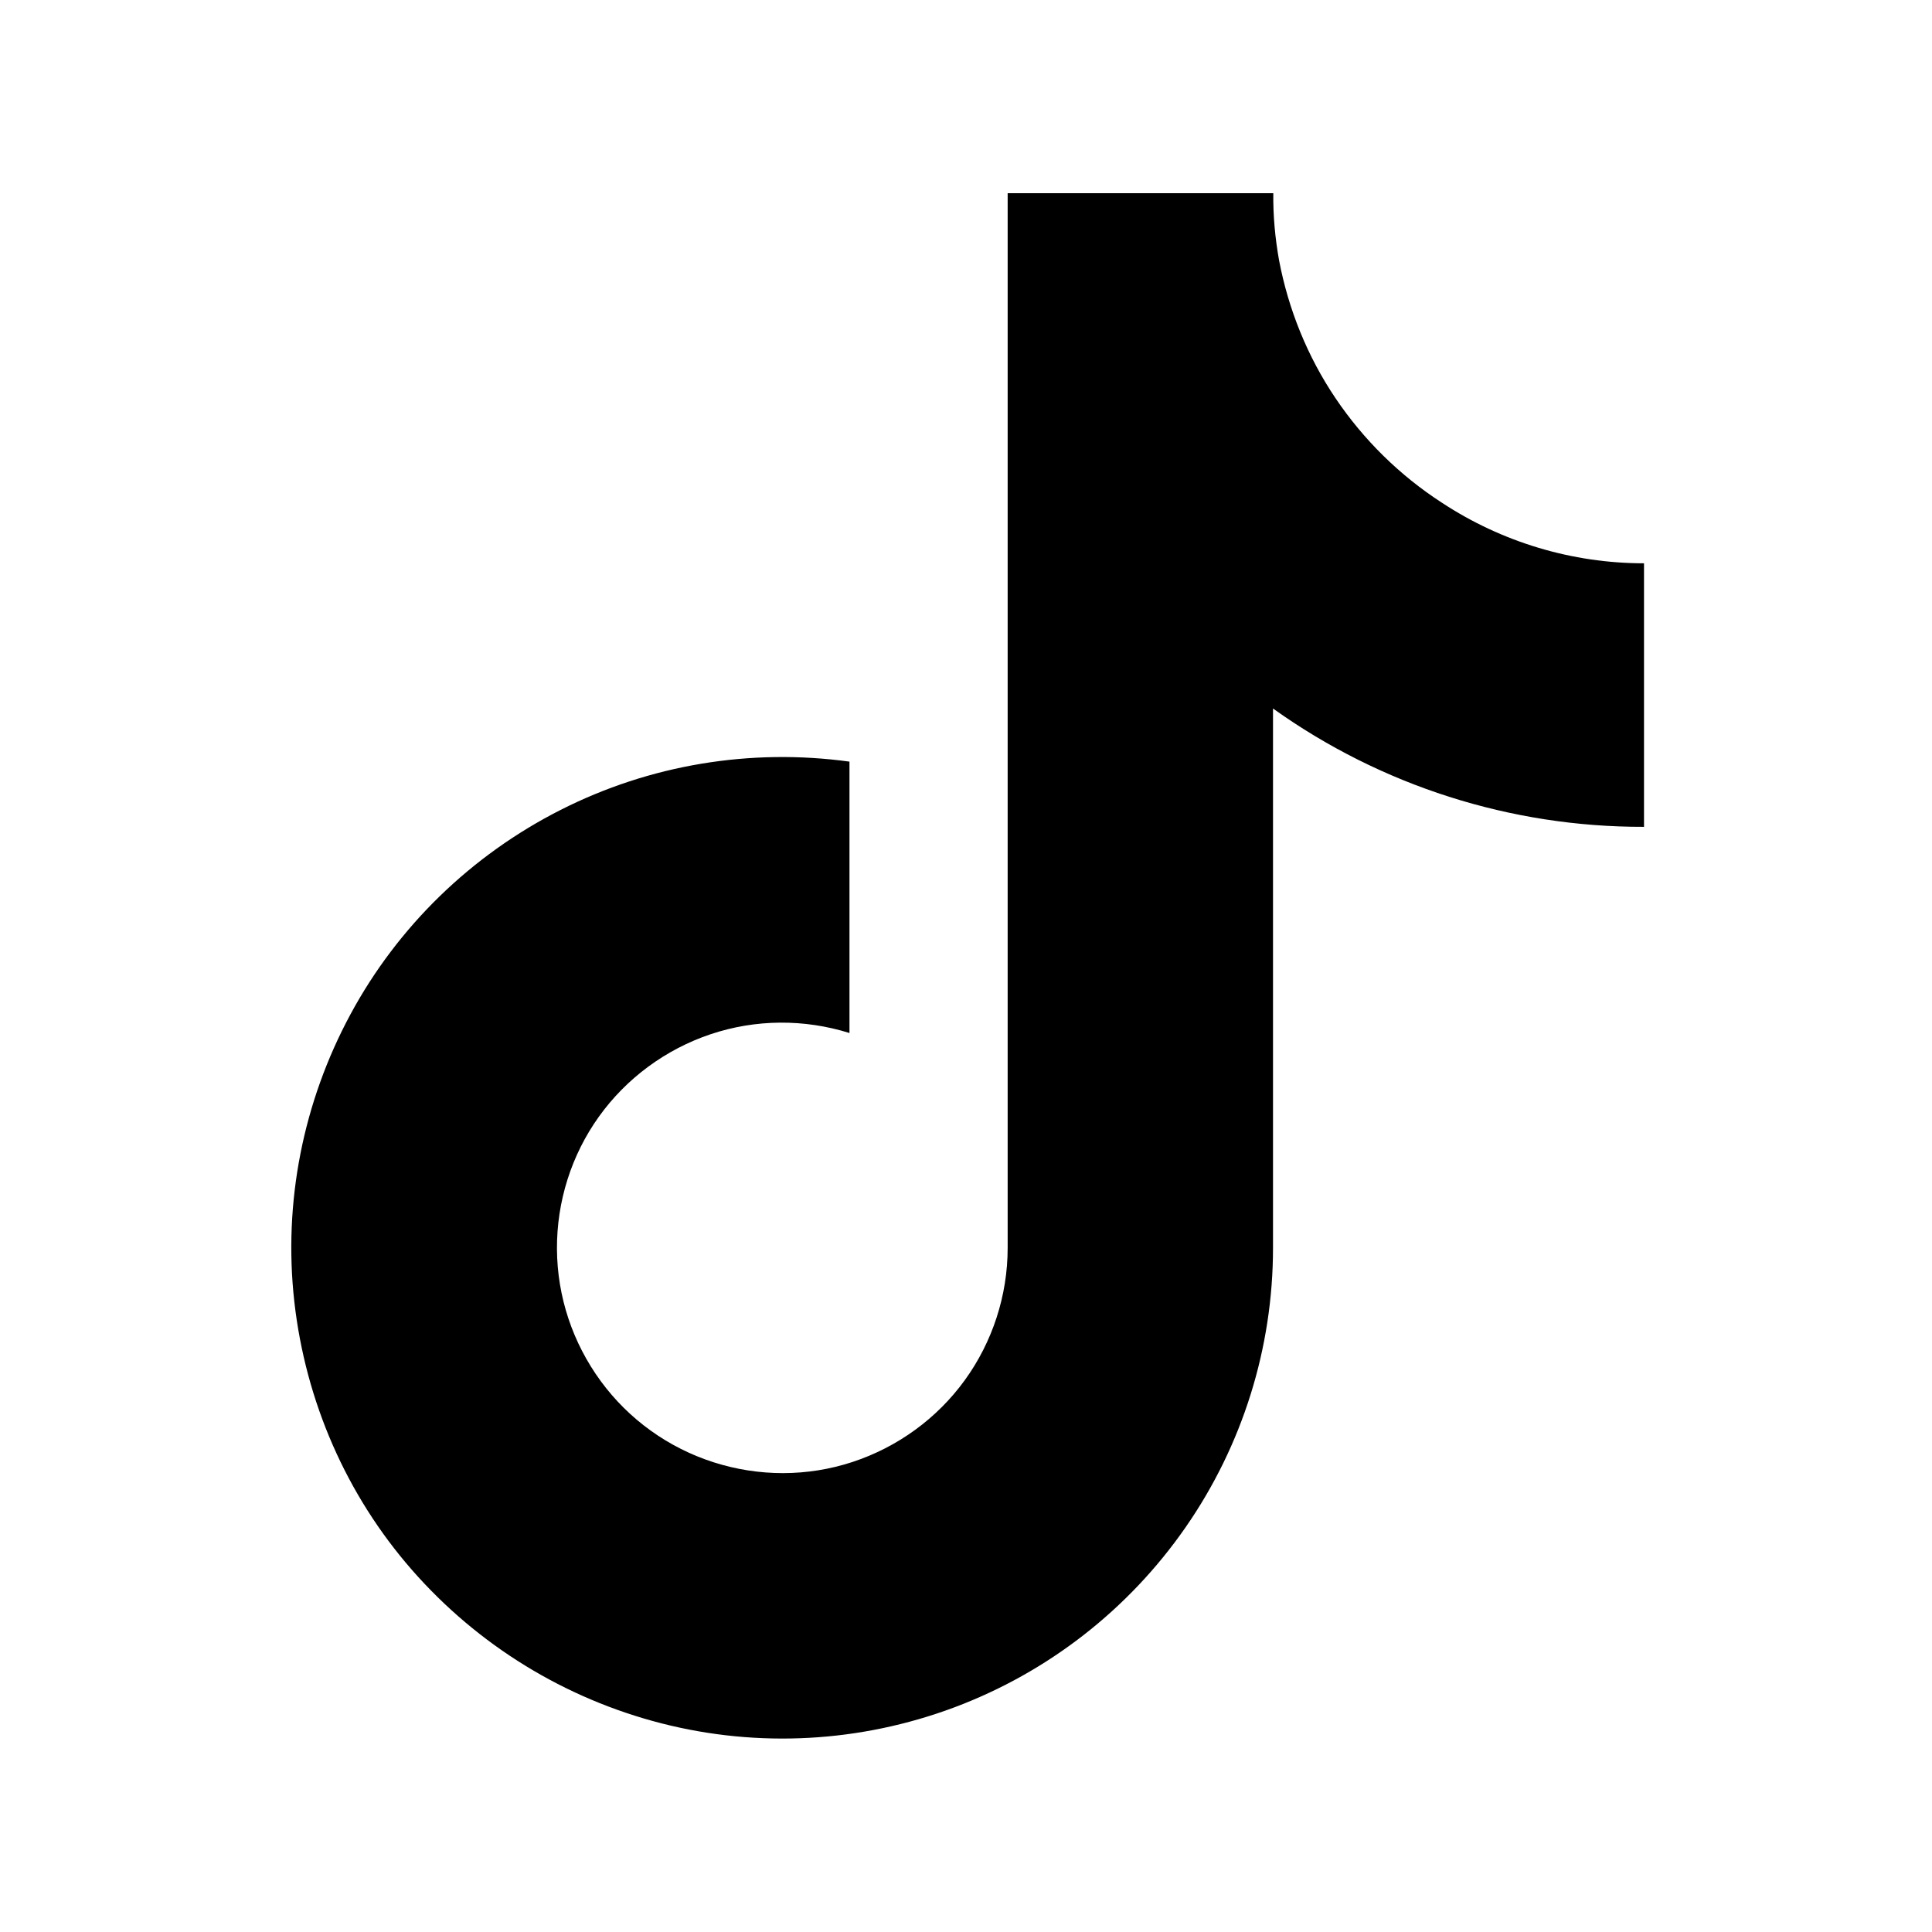
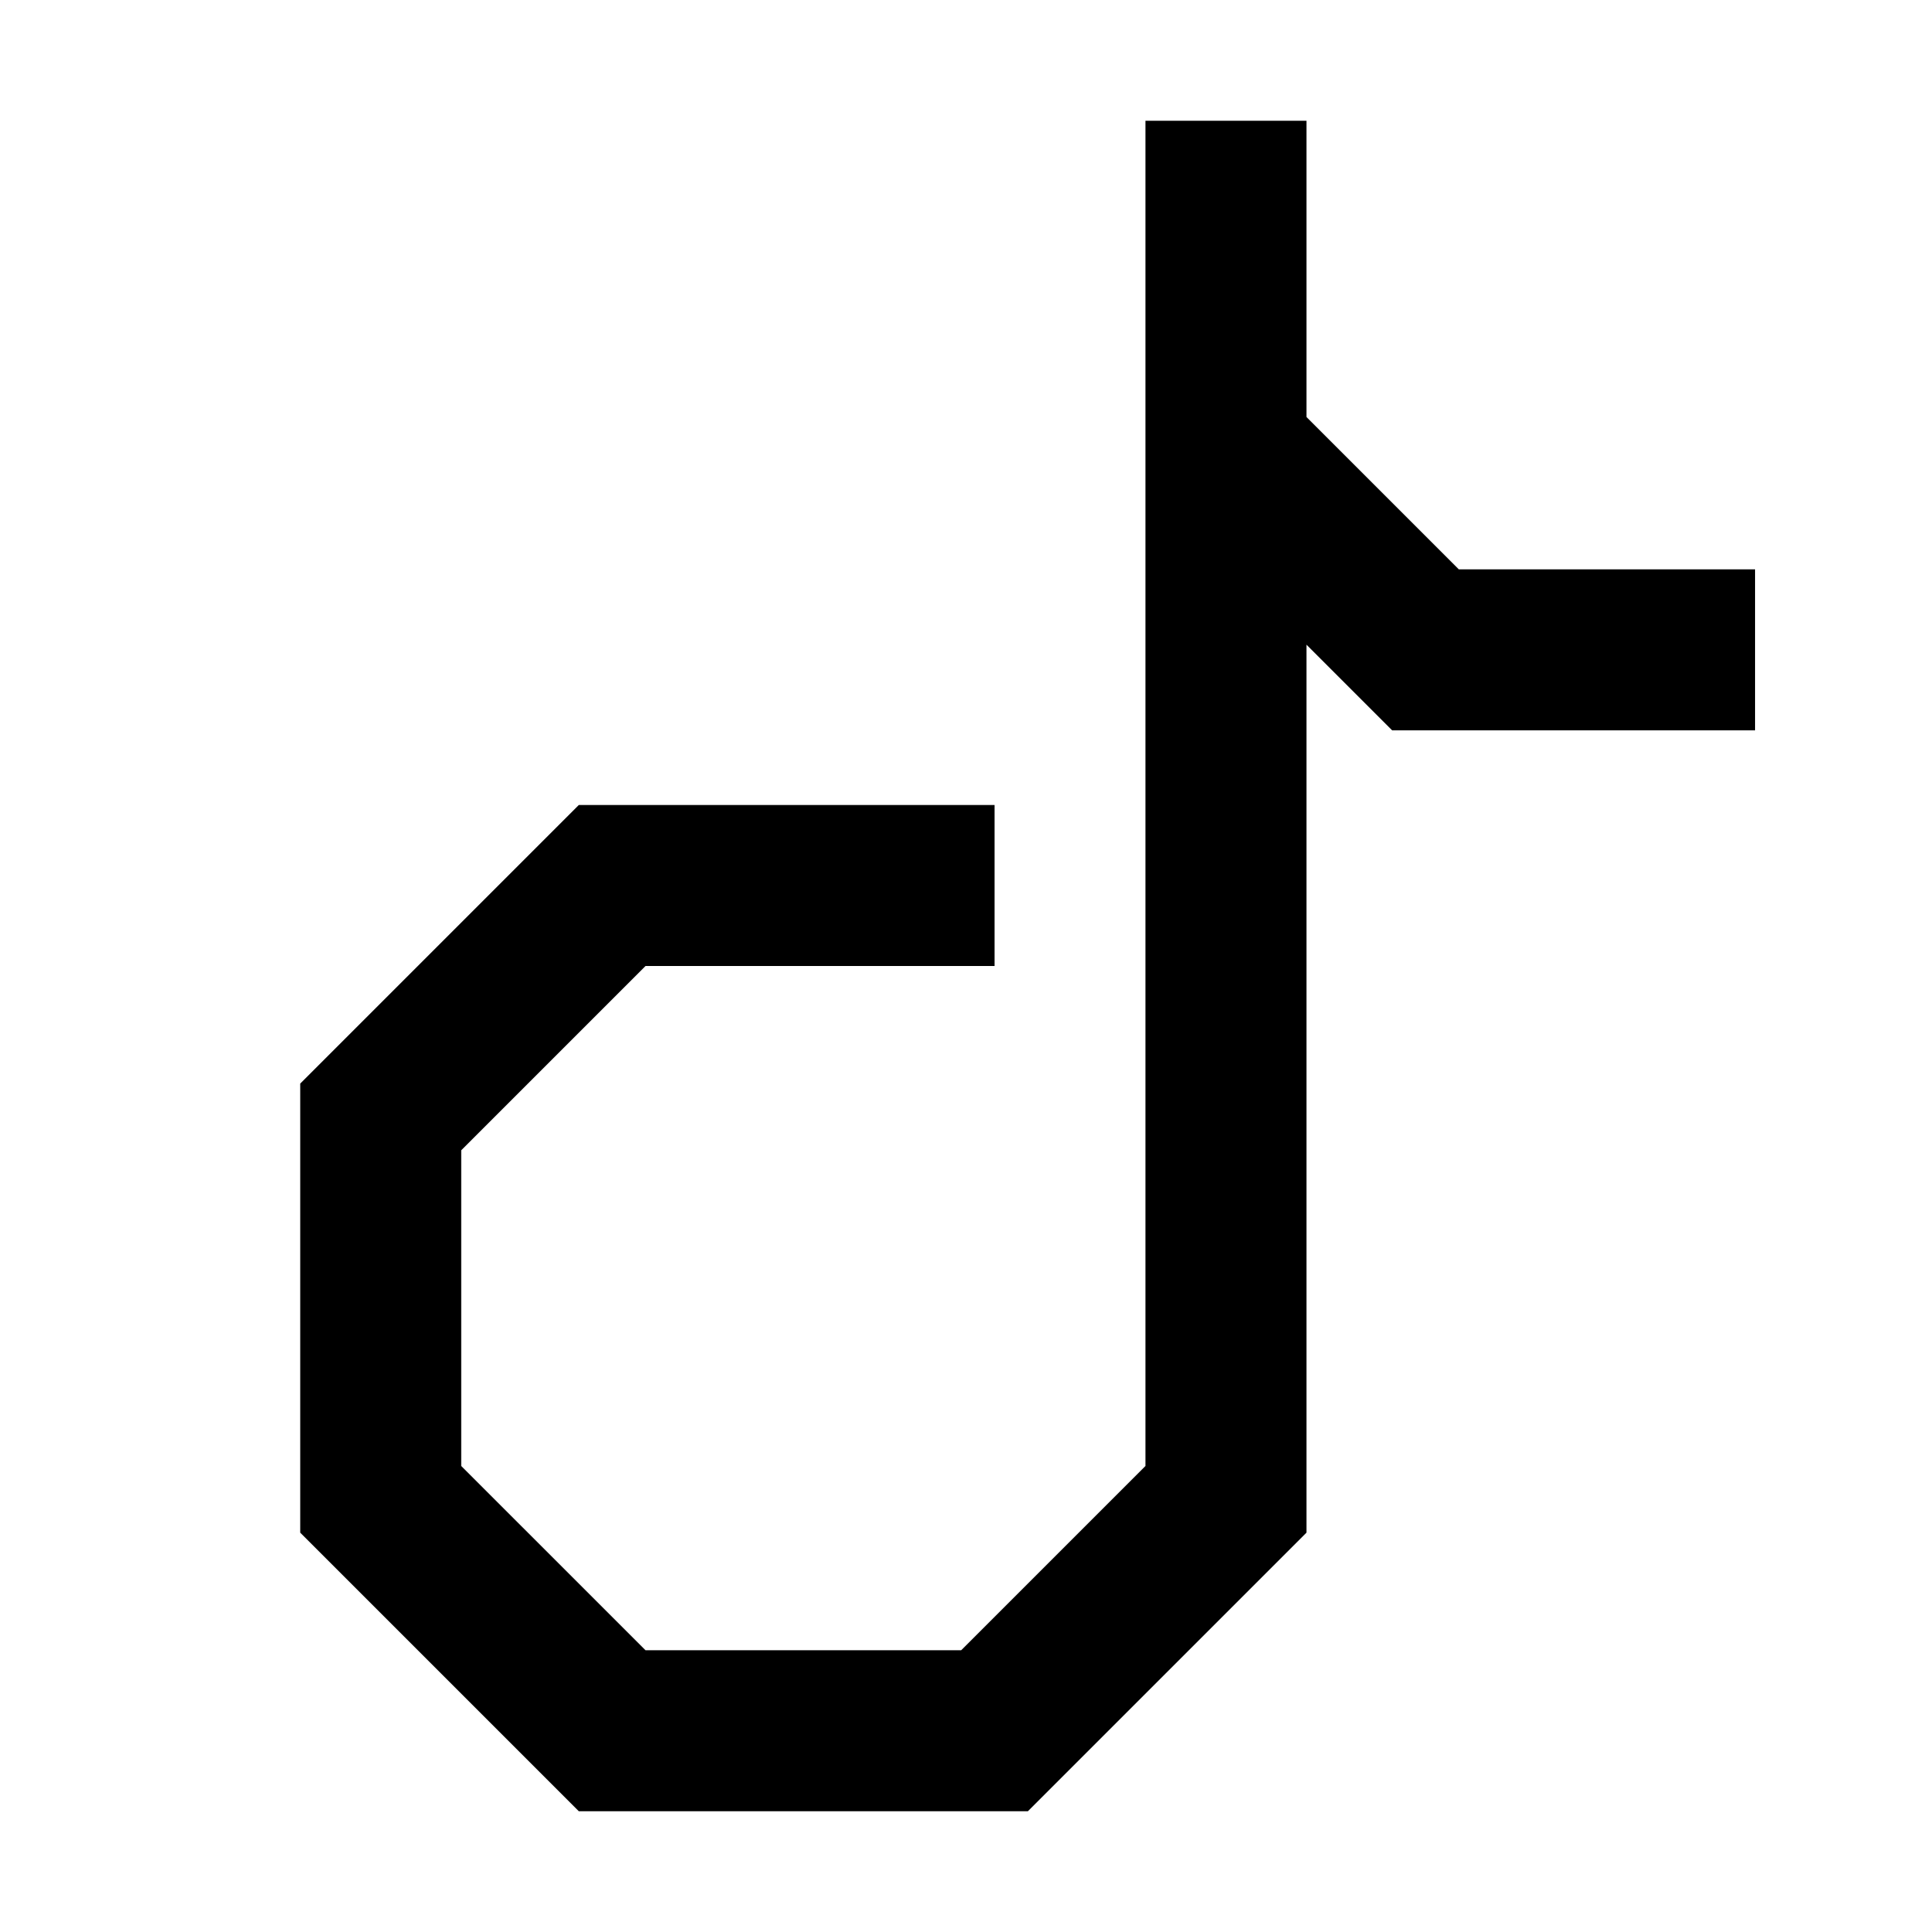
- <svg xmlns="http://www.w3.org/2000/svg" viewBox="0 0 640 640">
-   <path d="M544.5 273.9C500.5 274 457.5 260.3 421.7 234.7L421.7 413.4C421.7 446.5 411.6 478.8 392.7 506C373.8 533.2 347.1 554 316.1 565.6C285.1 577.2 251.3 579.1 219.2 570.9C187.1 562.7 158.3 545 136.5 520.1C114.7 495.2 101.2 464.1 97.5 431.2C93.8 398.3 100.4 365.1 116.1 336C131.8 306.9 156.1 283.3 185.7 268.3C215.3 253.3 248.6 247.8 281.4 252.3L281.4 342.2C266.4 337.5 250.3 337.6 235.4 342.6C220.5 347.6 207.5 357.2 198.4 369.9C189.3 382.6 184.4 398 184.5 413.8C184.6 429.6 189.7 444.8 199 457.5C208.3 470.2 221.4 479.6 236.4 484.4C251.4 489.2 267.5 489.2 282.4 484.3C297.3 479.4 310.4 469.9 319.6 457.2C328.8 444.5 333.8 429.1 333.8 413.4L333.8 64L421.8 64C421.7 71.4 422.4 78.9 423.7 86.2C426.8 102.5 433.1 118.1 442.4 131.9C451.7 145.7 463.7 157.5 477.6 166.5C497.5 179.6 520.8 186.6 544.6 186.6L544.6 274z" />
+ <svg xmlns="http://www.w3.org/2000/svg" width="48" height="48" viewBox="0 0 48 48" version="1.1" id="svg1" xml:space="preserve">
+   <defs id="defs1" />
+   <g id="layer1-28">
+     <path id="rect4-2" style="fill:none;stroke:#000000;stroke-width:4" d="M 43.604,16.145 H 35.415 L 30.459,11.189 V 3 37.25 L 24.709,43 h -9.5 L 9.459,37.25 v -9.5 L 15.209,22 h 9.5" />
+   </g>
</svg>
